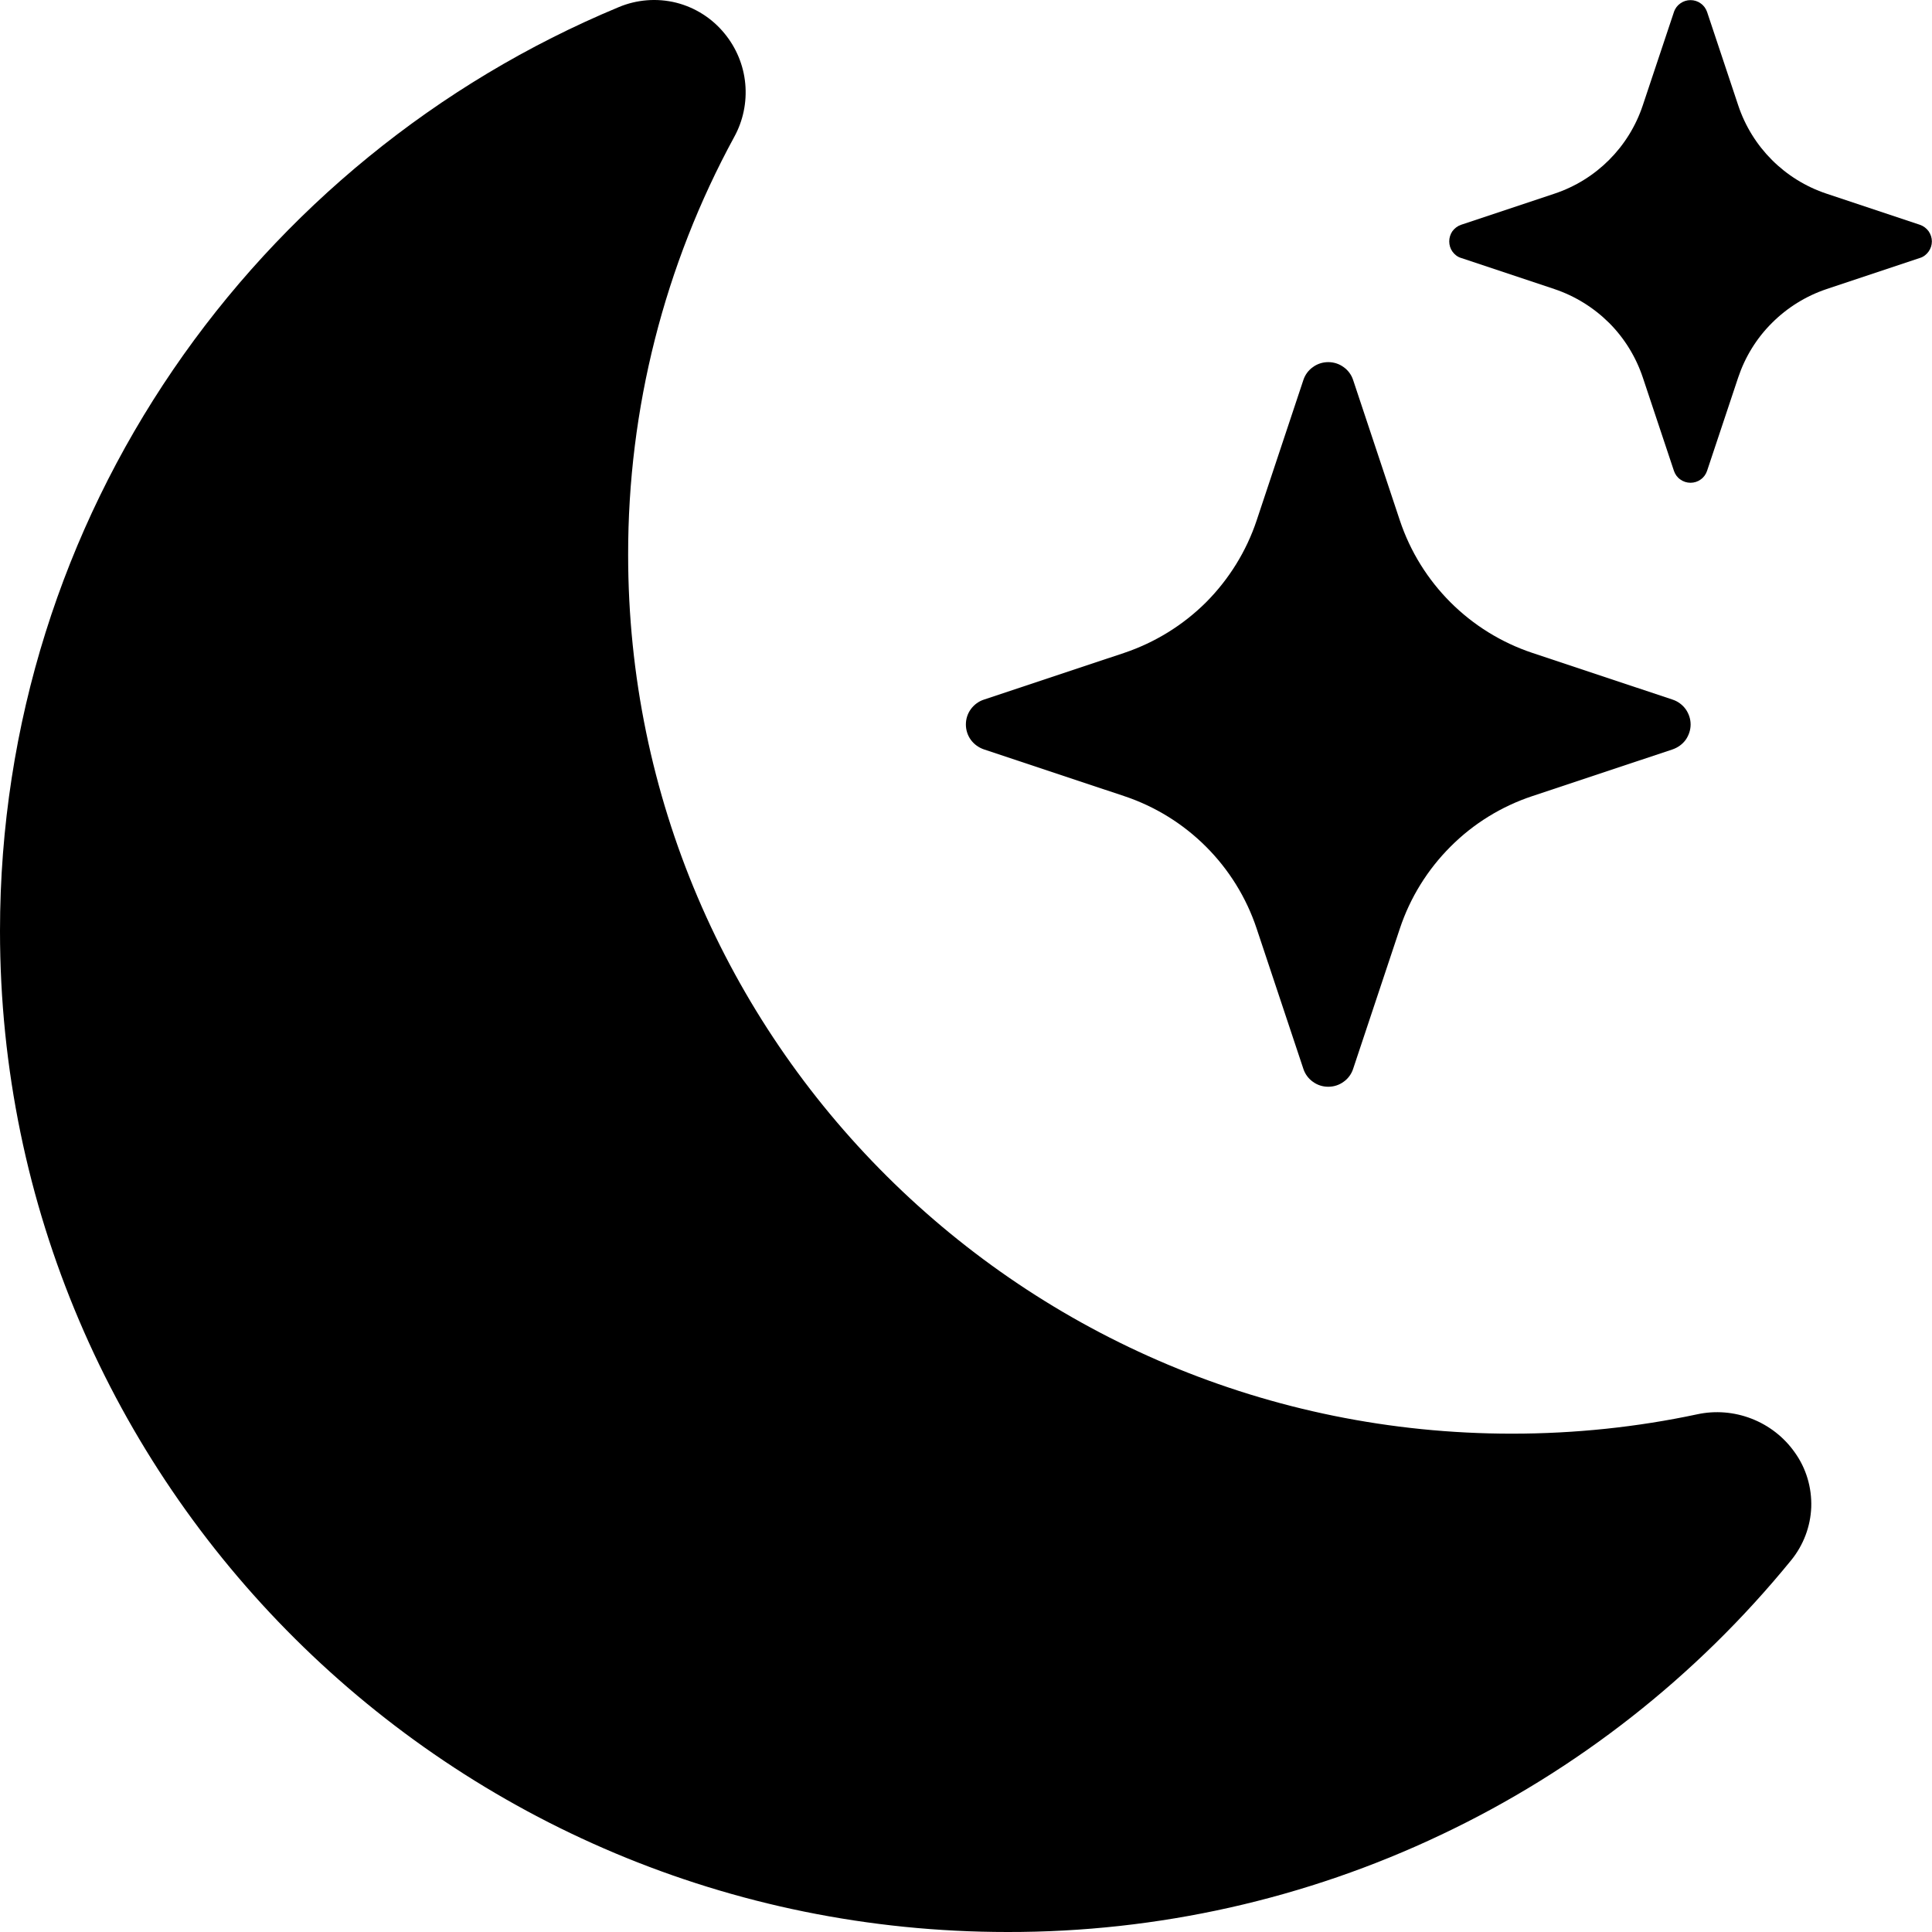
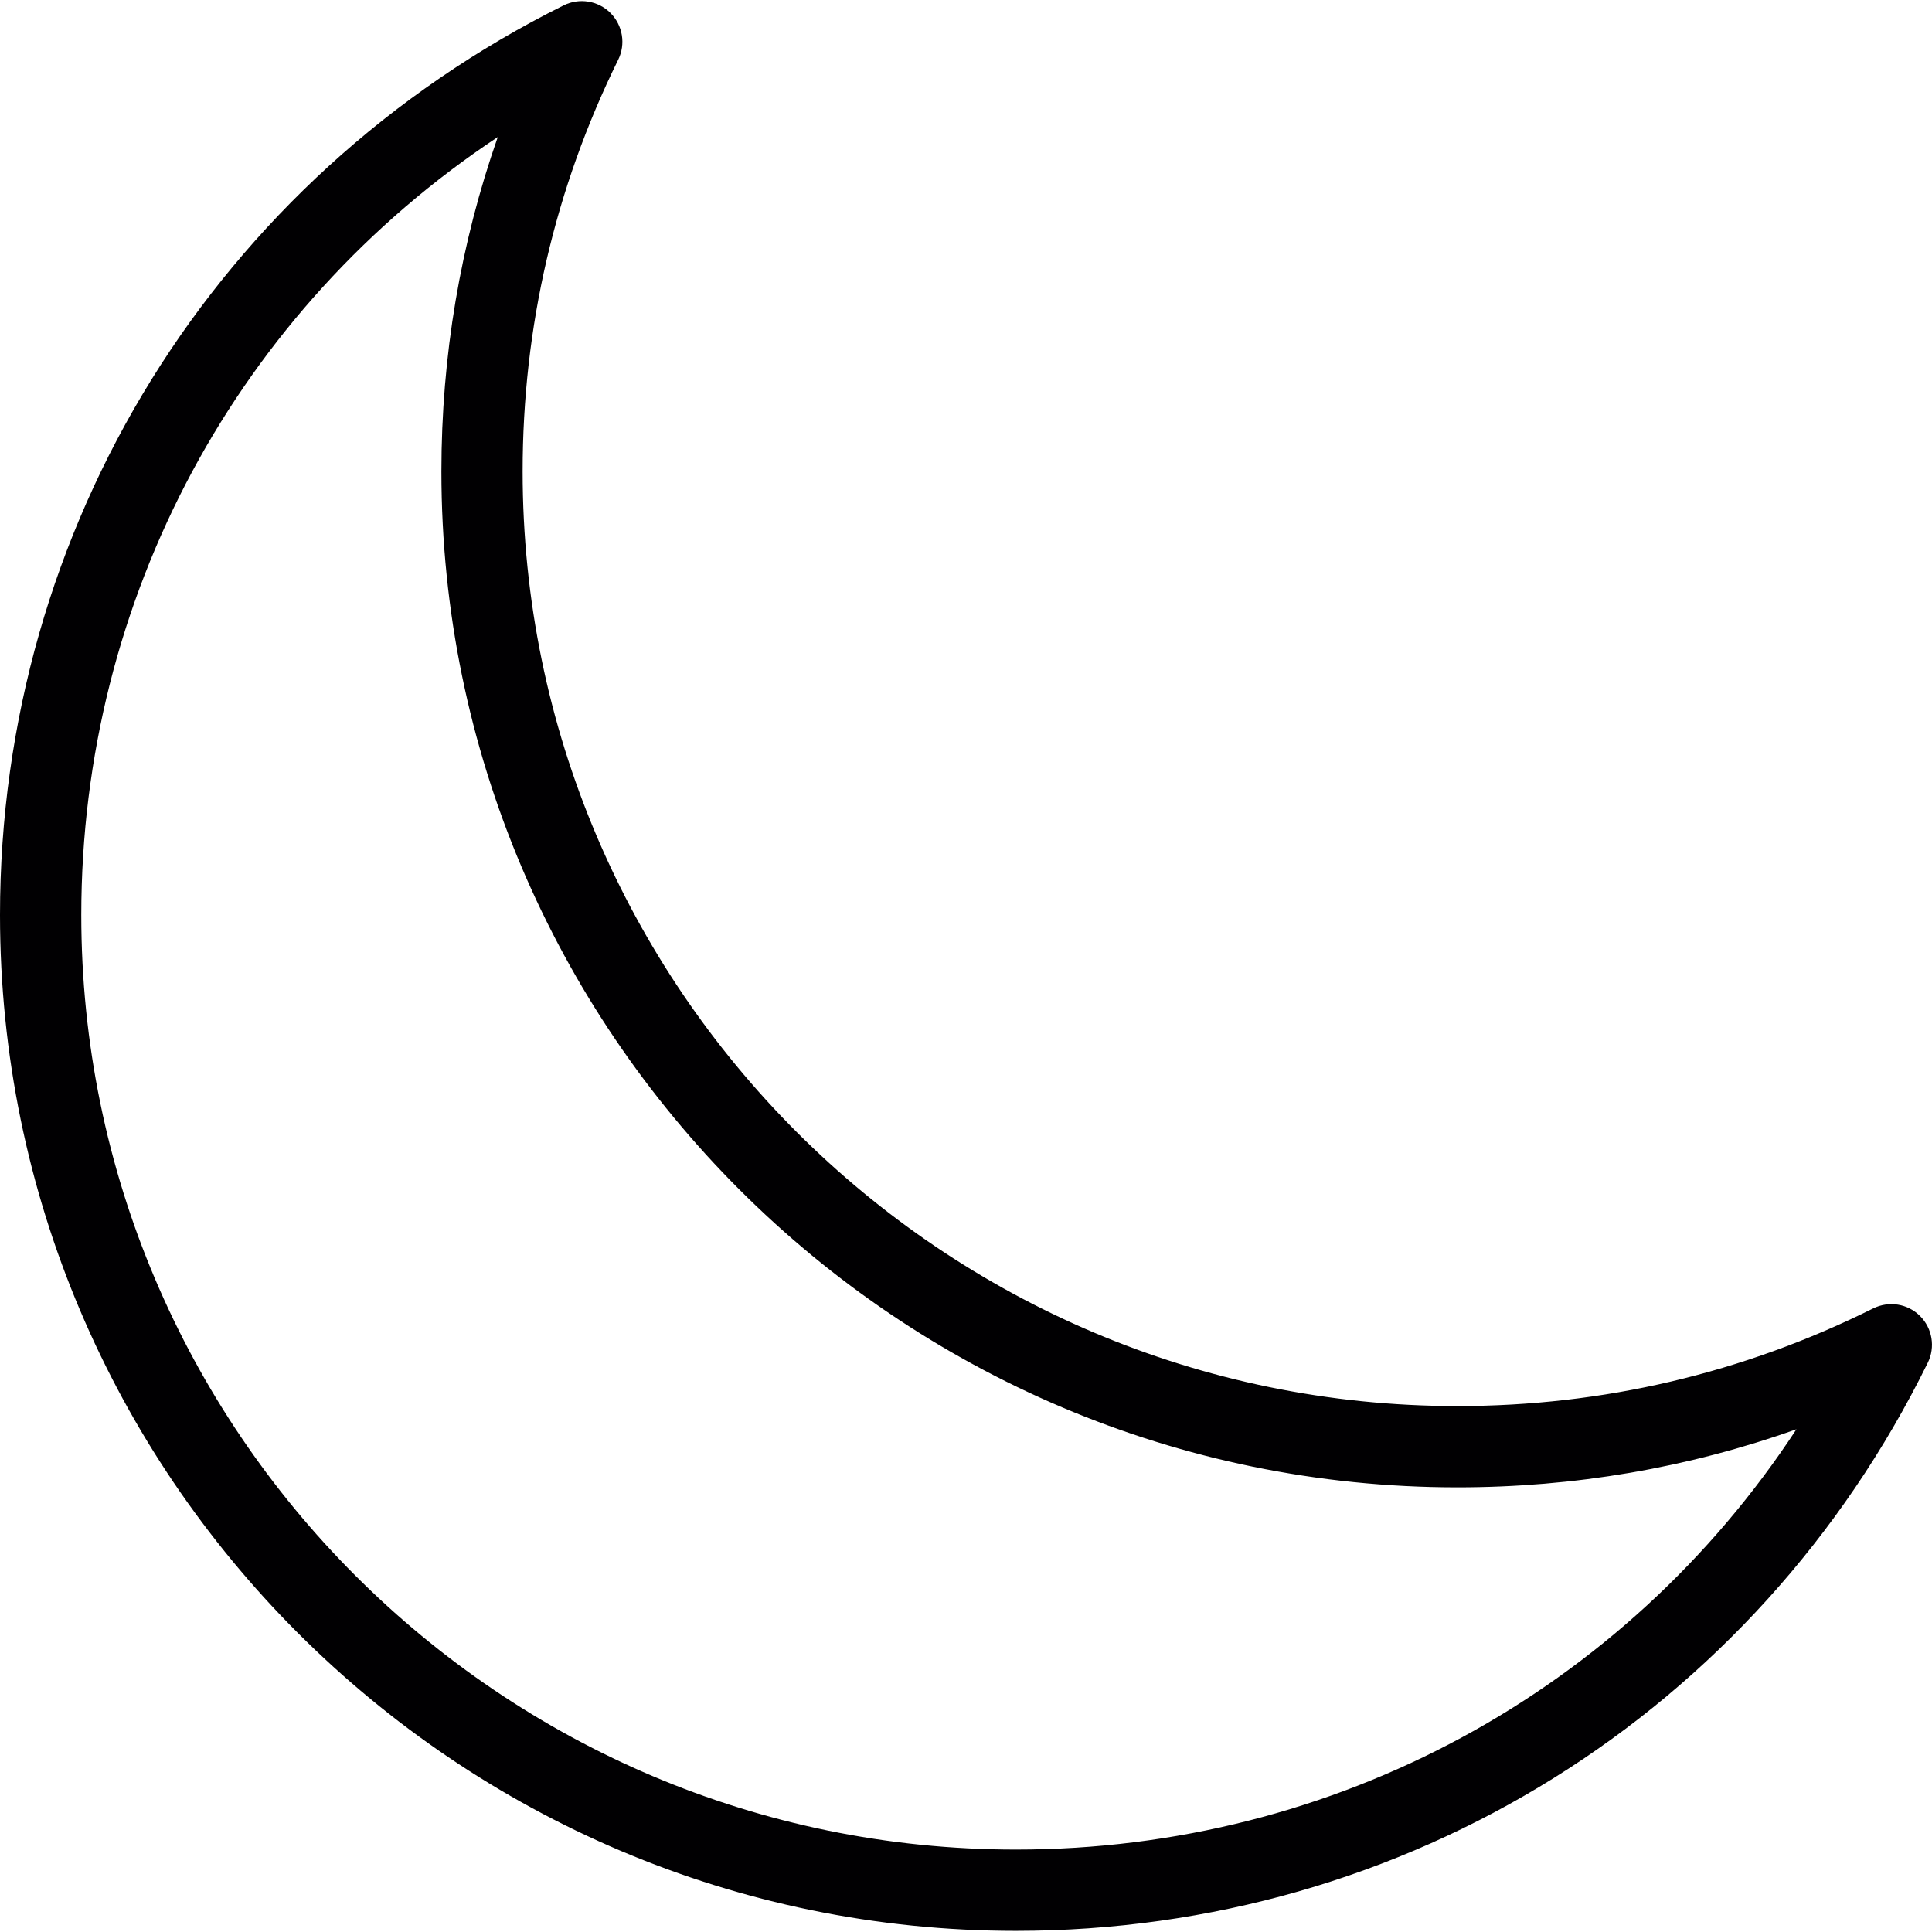
- <svg xmlns="http://www.w3.org/2000/svg" width="16" height="16" viewBox="0 0 16 16" fill="none">
-   <path d="M6 0.277C6.098 0.396 6.158 0.541 6.172 0.694C6.186 0.847 6.154 1.001 6.08 1.135C5.502 2.197 5.2 3.387 5.202 4.596C5.202 8.617 8.48 11.873 12.521 11.873C13.047 11.873 13.561 11.818 14.054 11.713C14.205 11.68 14.362 11.693 14.506 11.749C14.65 11.805 14.775 11.902 14.864 12.029C14.958 12.16 15.005 12.319 15 12.481C14.994 12.642 14.935 12.797 14.833 12.922C14.048 13.885 13.059 14.662 11.936 15.194C10.814 15.727 9.587 16.002 8.344 16C3.734 16 0 12.286 0 7.71C0 4.266 2.114 1.311 5.124 0.059C5.274 -0.004 5.441 -0.017 5.599 0.022C5.757 0.062 5.897 0.151 6 0.277V0.277Z" fill="black" />
-   <path d="M10.794 3.147C10.808 3.104 10.836 3.066 10.873 3.04C10.91 3.013 10.954 2.999 11 2.999C11.046 2.999 11.09 3.013 11.127 3.04C11.164 3.066 11.192 3.104 11.206 3.147L11.593 4.31C11.766 4.828 12.172 5.234 12.69 5.407L13.852 5.794C13.895 5.808 13.933 5.836 13.96 5.873C13.986 5.91 14.001 5.954 14.001 6C14.001 6.045 13.986 6.09 13.96 6.127C13.933 6.164 13.895 6.191 13.852 6.206L12.69 6.593C12.434 6.678 12.202 6.821 12.012 7.012C11.822 7.202 11.678 7.434 11.593 7.69L11.206 8.852C11.192 8.895 11.164 8.933 11.127 8.959C11.09 8.986 11.046 9 11 9C10.954 9 10.91 8.986 10.873 8.959C10.836 8.933 10.808 8.895 10.794 8.852L10.407 7.69C10.322 7.434 10.178 7.202 9.988 7.012C9.797 6.821 9.565 6.678 9.31 6.593L8.148 6.206C8.105 6.191 8.067 6.164 8.04 6.127C8.013 6.09 7.999 6.045 7.999 6C7.999 5.954 8.013 5.91 8.04 5.873C8.067 5.836 8.105 5.808 8.148 5.794L9.31 5.407C9.565 5.321 9.797 5.178 9.988 4.988C10.178 4.797 10.322 4.565 10.407 4.31L10.794 3.147V3.147ZM13.863 0.098C13.873 0.07 13.891 0.045 13.916 0.028C13.941 0.01 13.97 0.001 14 0.001C14.03 0.001 14.06 0.01 14.084 0.028C14.109 0.045 14.127 0.07 14.137 0.098L14.395 0.872C14.51 1.218 14.781 1.489 15.127 1.604L15.901 1.862C15.93 1.872 15.954 1.891 15.972 1.915C15.989 1.94 15.999 1.969 15.999 1.999C15.999 2.03 15.989 2.059 15.972 2.083C15.954 2.108 15.93 2.127 15.901 2.136L15.127 2.394C14.957 2.451 14.802 2.547 14.675 2.674C14.547 2.801 14.452 2.956 14.395 3.126L14.137 3.9C14.127 3.929 14.109 3.954 14.084 3.971C14.06 3.989 14.03 3.998 14 3.998C13.97 3.998 13.941 3.989 13.916 3.971C13.891 3.954 13.873 3.929 13.863 3.9L13.605 3.126C13.548 2.956 13.453 2.801 13.326 2.674C13.198 2.547 13.043 2.451 12.873 2.394L12.099 2.136C12.07 2.127 12.046 2.108 12.028 2.083C12.011 2.059 12.002 2.03 12.002 1.999C12.002 1.969 12.011 1.94 12.028 1.915C12.046 1.891 12.07 1.872 12.099 1.862L12.873 1.604C13.219 1.489 13.49 1.218 13.605 0.872L13.863 0.099V0.098Z" fill="black" />
+ <svg xmlns="http://www.w3.org/2000/svg" height="800px" width="800px" version="1.1" id="Capa_1" viewBox="0 0 47.539 47.539" xml:space="preserve">
+   <g>
+     <g>
+       <path style="fill:#010002;" d="M24.997,47.511C11.214,47.511,0,36.298,0,22.515C0,12.969,5.314,4.392,13.869,0.132    c0.385-0.191,0.848-0.117,1.151,0.186s0.381,0.766,0.192,1.15C13.651,4.64,12.86,8.05,12.86,11.601    c0,12.681,10.316,22.997,22.997,22.997c3.59,0,7.033-0.809,10.236-2.403c0.386-0.191,0.848-0.117,1.151,0.186    c0.304,0.303,0.381,0.766,0.192,1.15C43.196,42.153,34.597,47.511,24.997,47.511z M12.248,3.372C5.862,7.608,2,14.709,2,22.515    c0,12.68,10.316,22.996,22.997,22.996c7.854,0,14.981-3.898,19.207-10.343c-2.668,0.95-5.464,1.43-8.346,1.43    c-13.783,0-24.997-11.214-24.997-24.997C10.861,8.761,11.327,6.005,12.248,3.372z" />
+     </g>
+   </g>
</svg>
